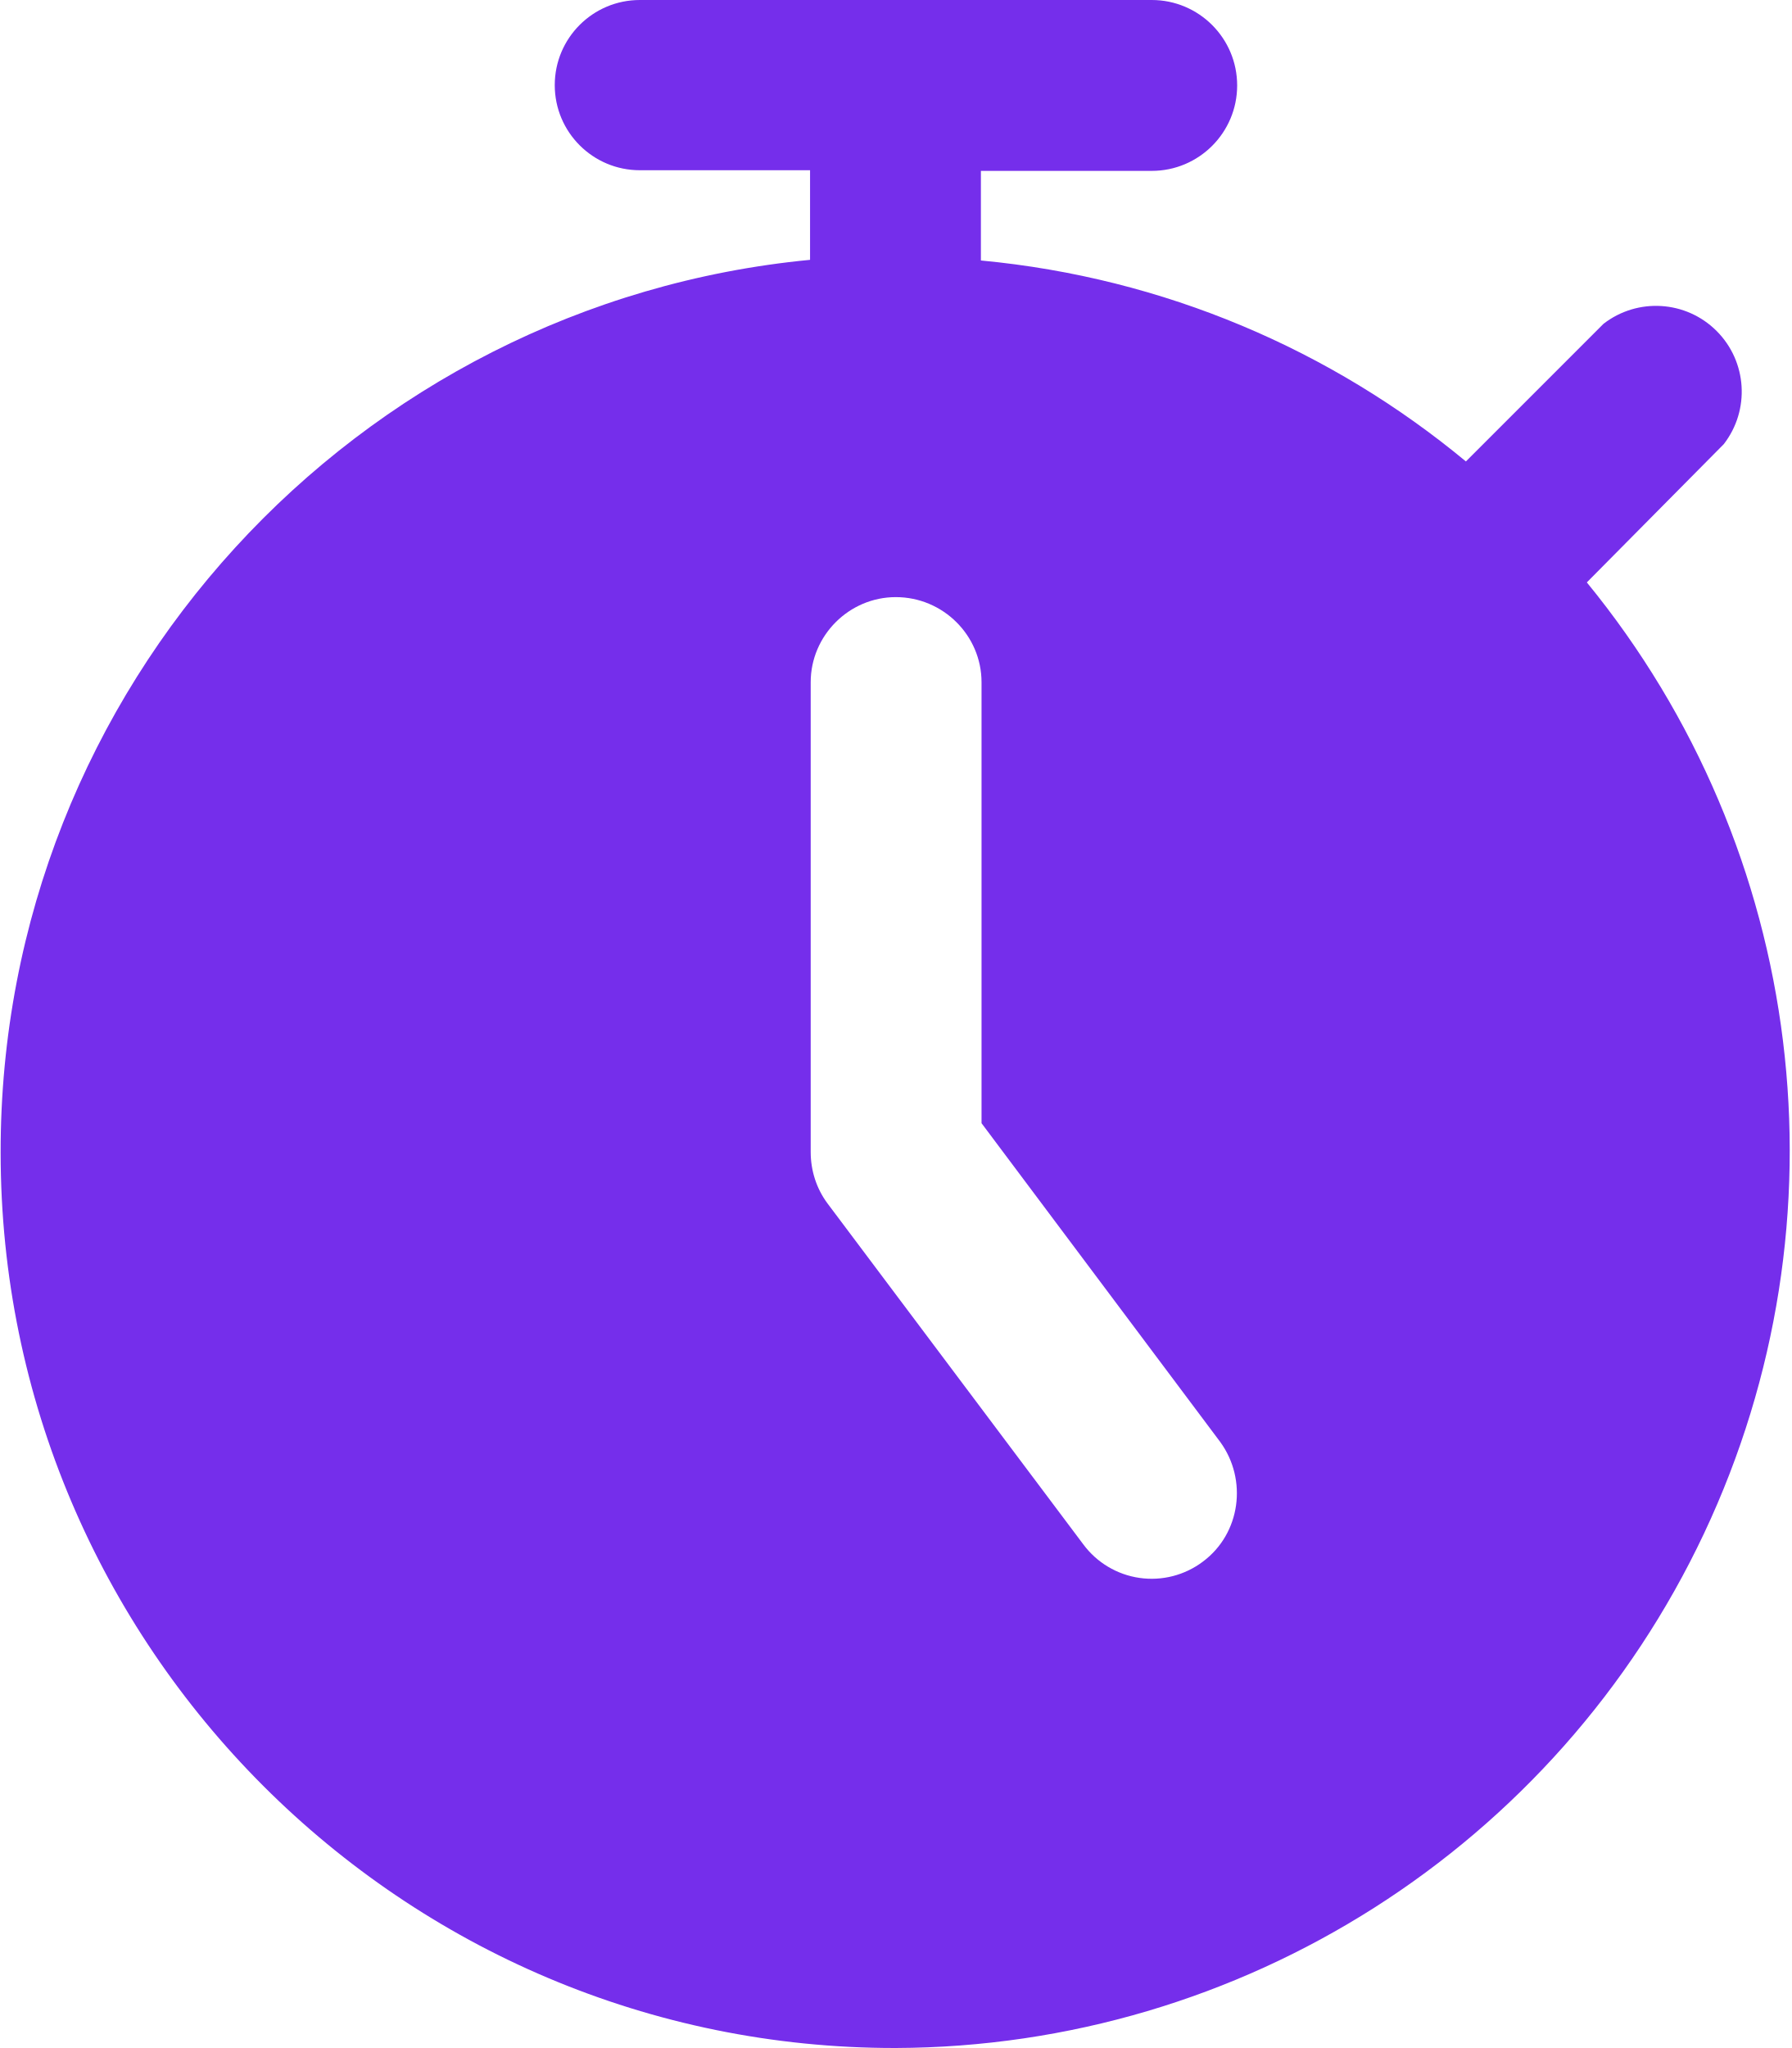
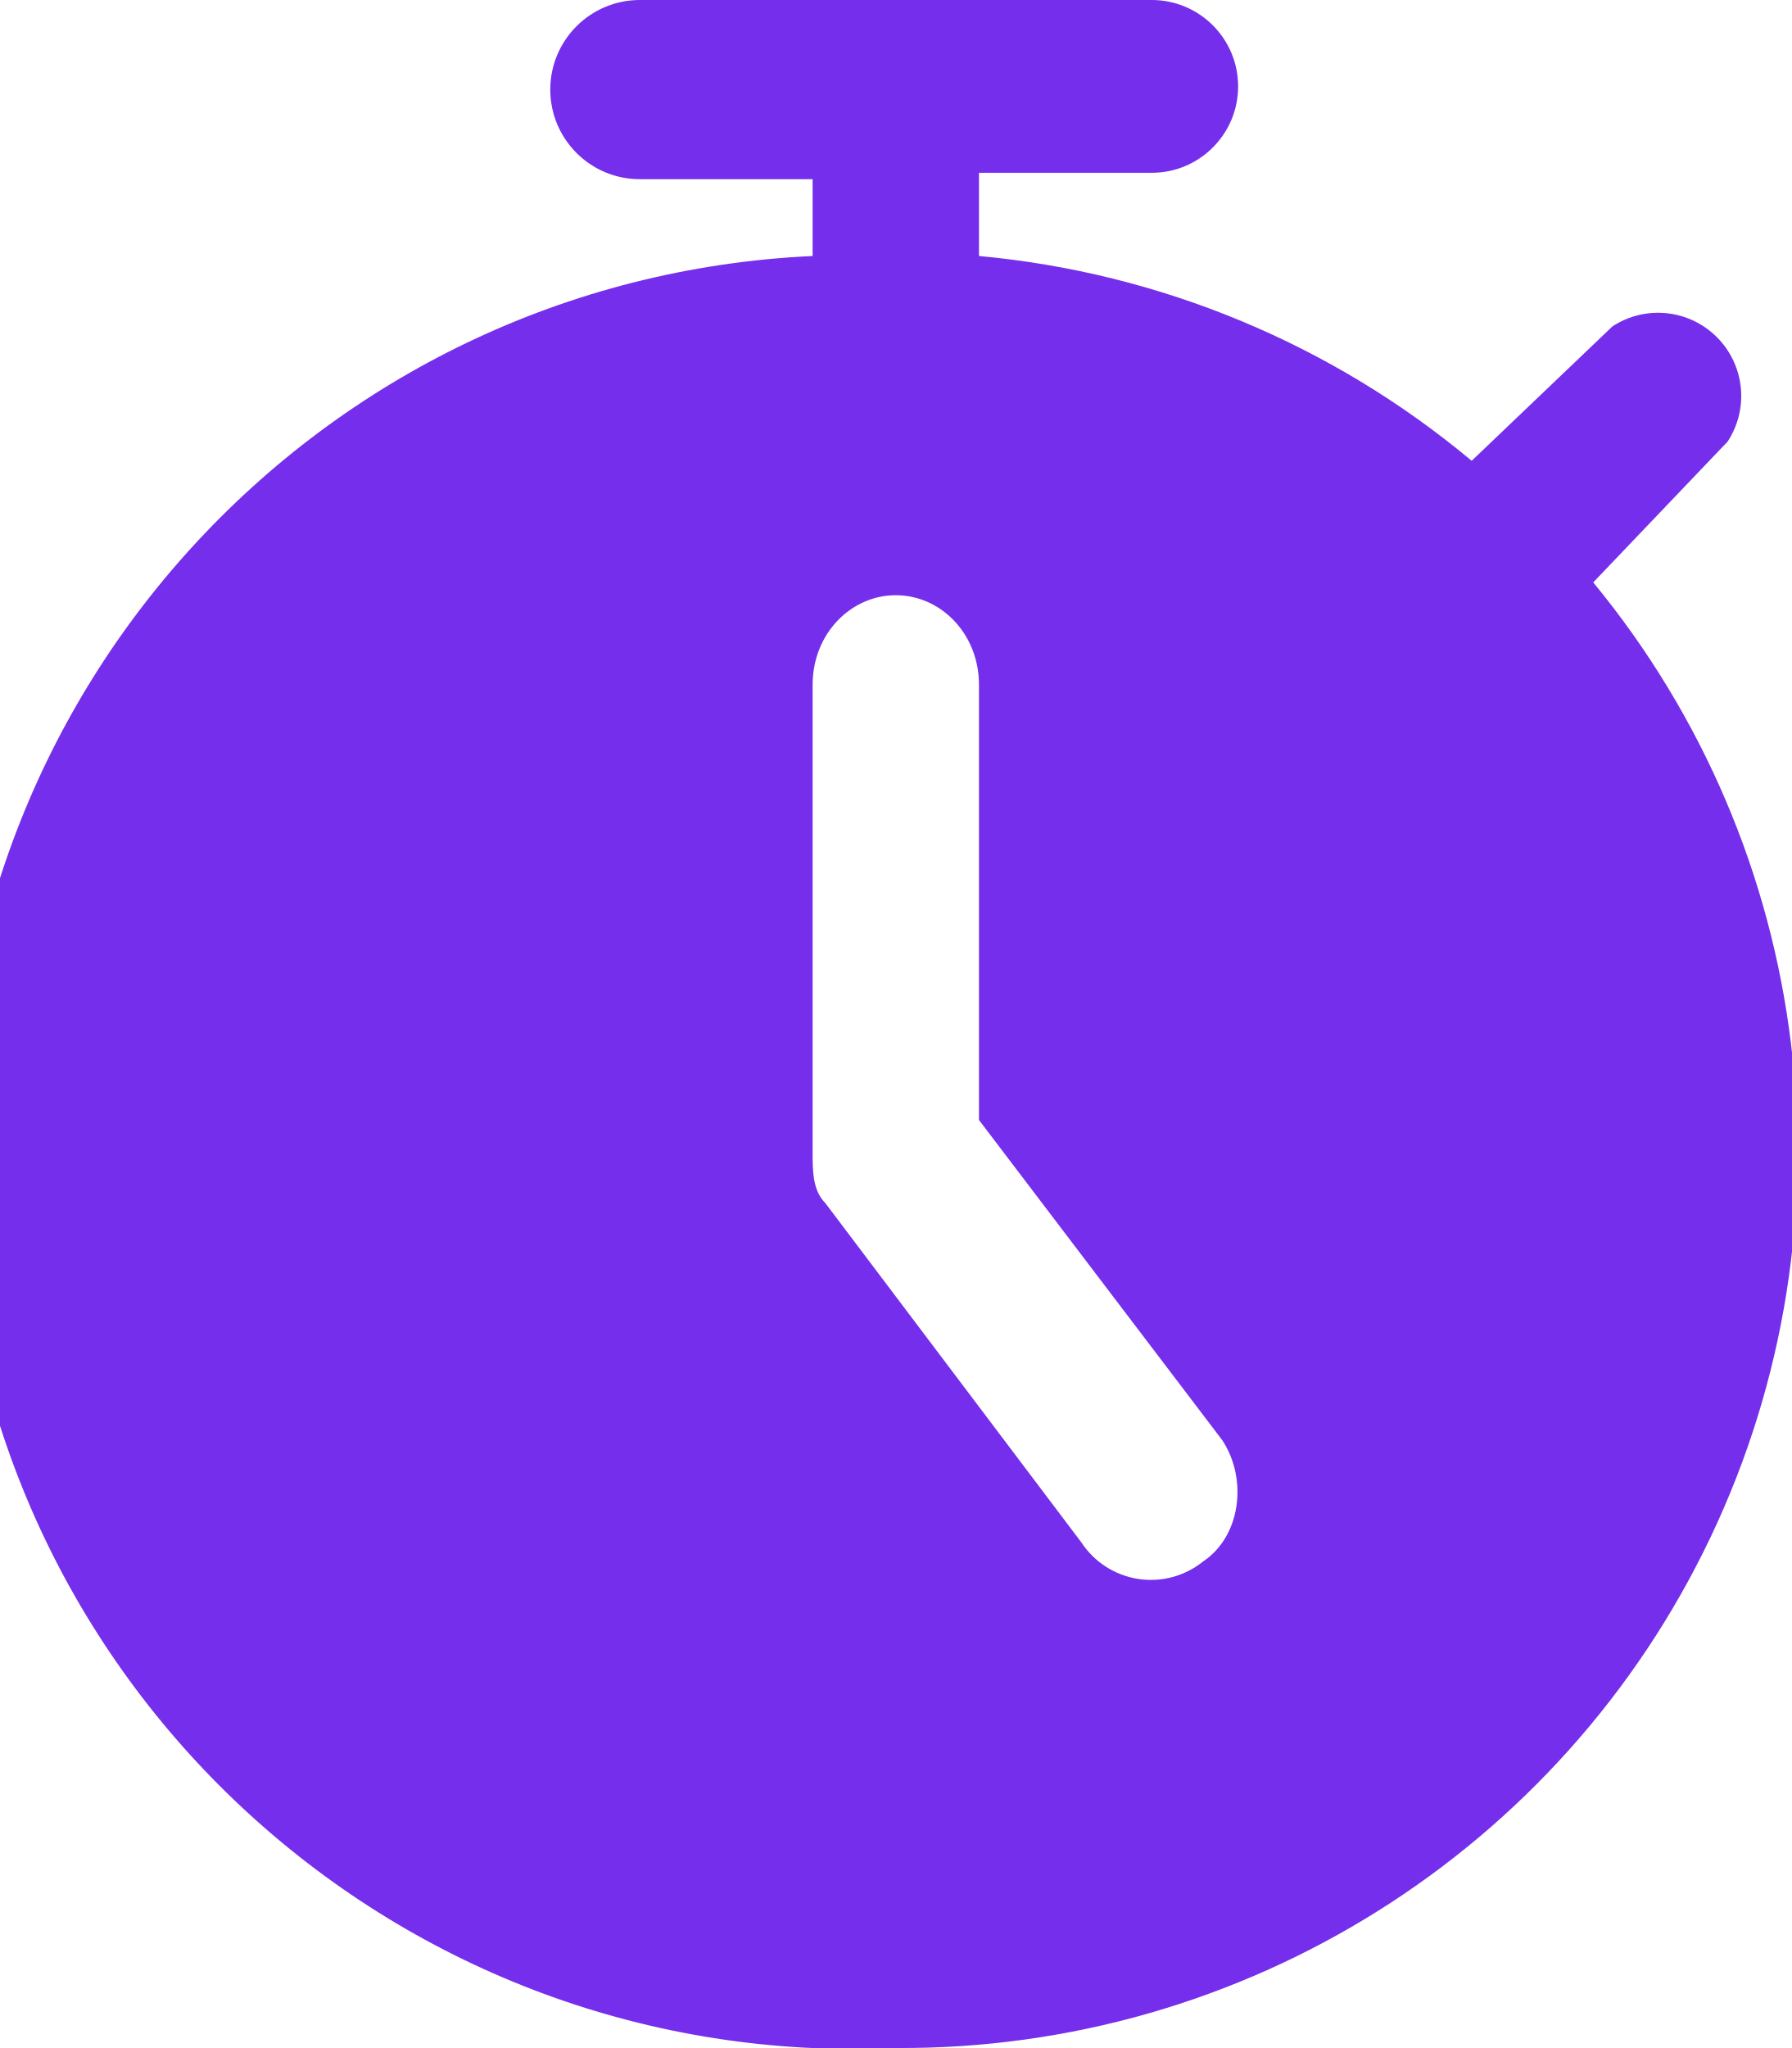
<svg xmlns="http://www.w3.org/2000/svg" width="28" height="32">
-   <path d="M18 0a1.33 1.33 0 010 2.67h-2.67v1.4c2.87.27 5.48 1.4 7.58 3.14l2.15-2.15a1.34 1.34 0 011.88 1.88L24.8 9.1A14.02 14.02 0 0114 32C6.29 32.01.01 25.73.01 18.01 0 10.73 5.57 4.74 12.66 4.06v-1.4H10A1.33 1.33 0 0110 0h8zm-4 9.33c-.73 0-1.33.6-1.33 1.33V18c0 .29.09.57.26.8l4 5.33a1.33 1.33 0 001.87.27c.59-.44.7-1.28.27-1.87l-3.73-4.98v-6.89c0-.73-.6-1.33-1.34-1.33z" fill="#752EEB" fill-rule="nonzero" />
+   <path d="M18 0a1.3 1.3 0 010 2.7h-2.7V4A14 14 0 0123 7.2l2.2-2.1a1.3 1.3 0 011.8 1.8l-2.1 2.2A14 14 0 0114 32a14 14 0 01-1.3-28V2.8H10A1.3 1.3 0 0110 0h8zm-4 9.3c-.7 0-1.3.6-1.3 1.4V18c0 .3 0 .6.2.8l4 5.3a1.3 1.3 0 001.9.3c.6-.4.7-1.3.3-1.9l-3.8-5v-6.8c0-.8-.6-1.4-1.3-1.4z" fill="#752EEB" fill-rule="nonzero" />
</svg>
